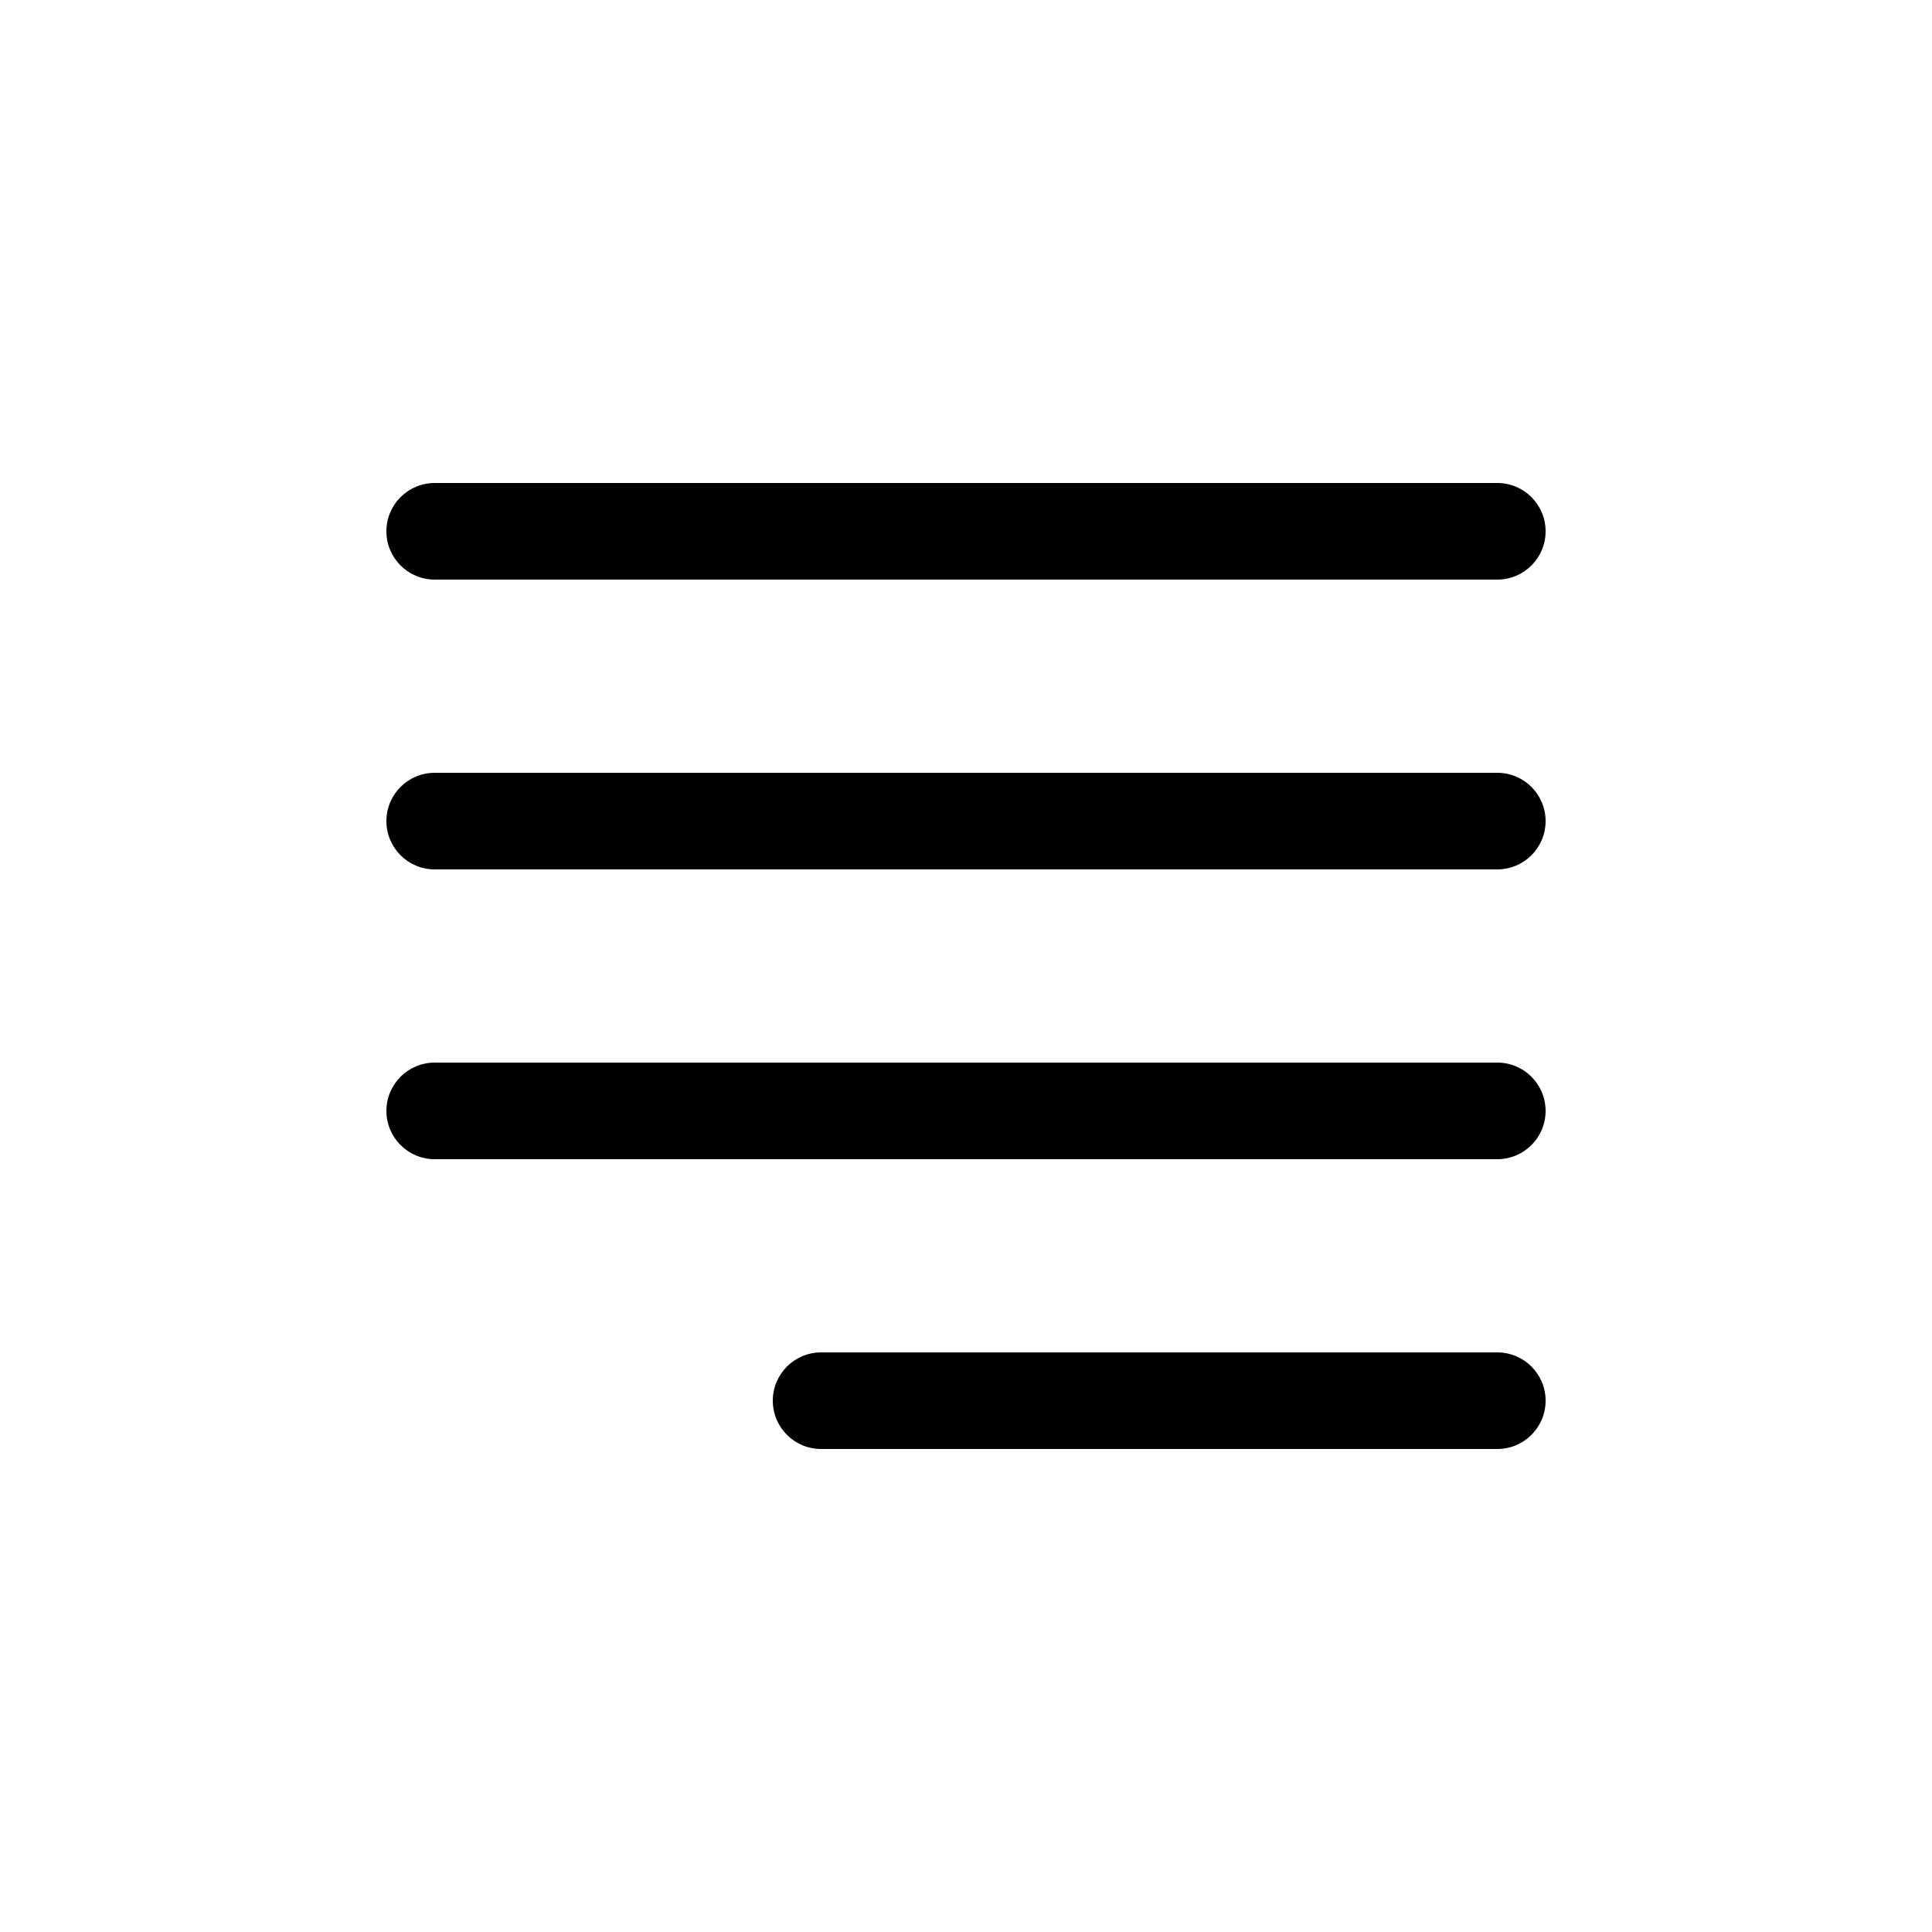
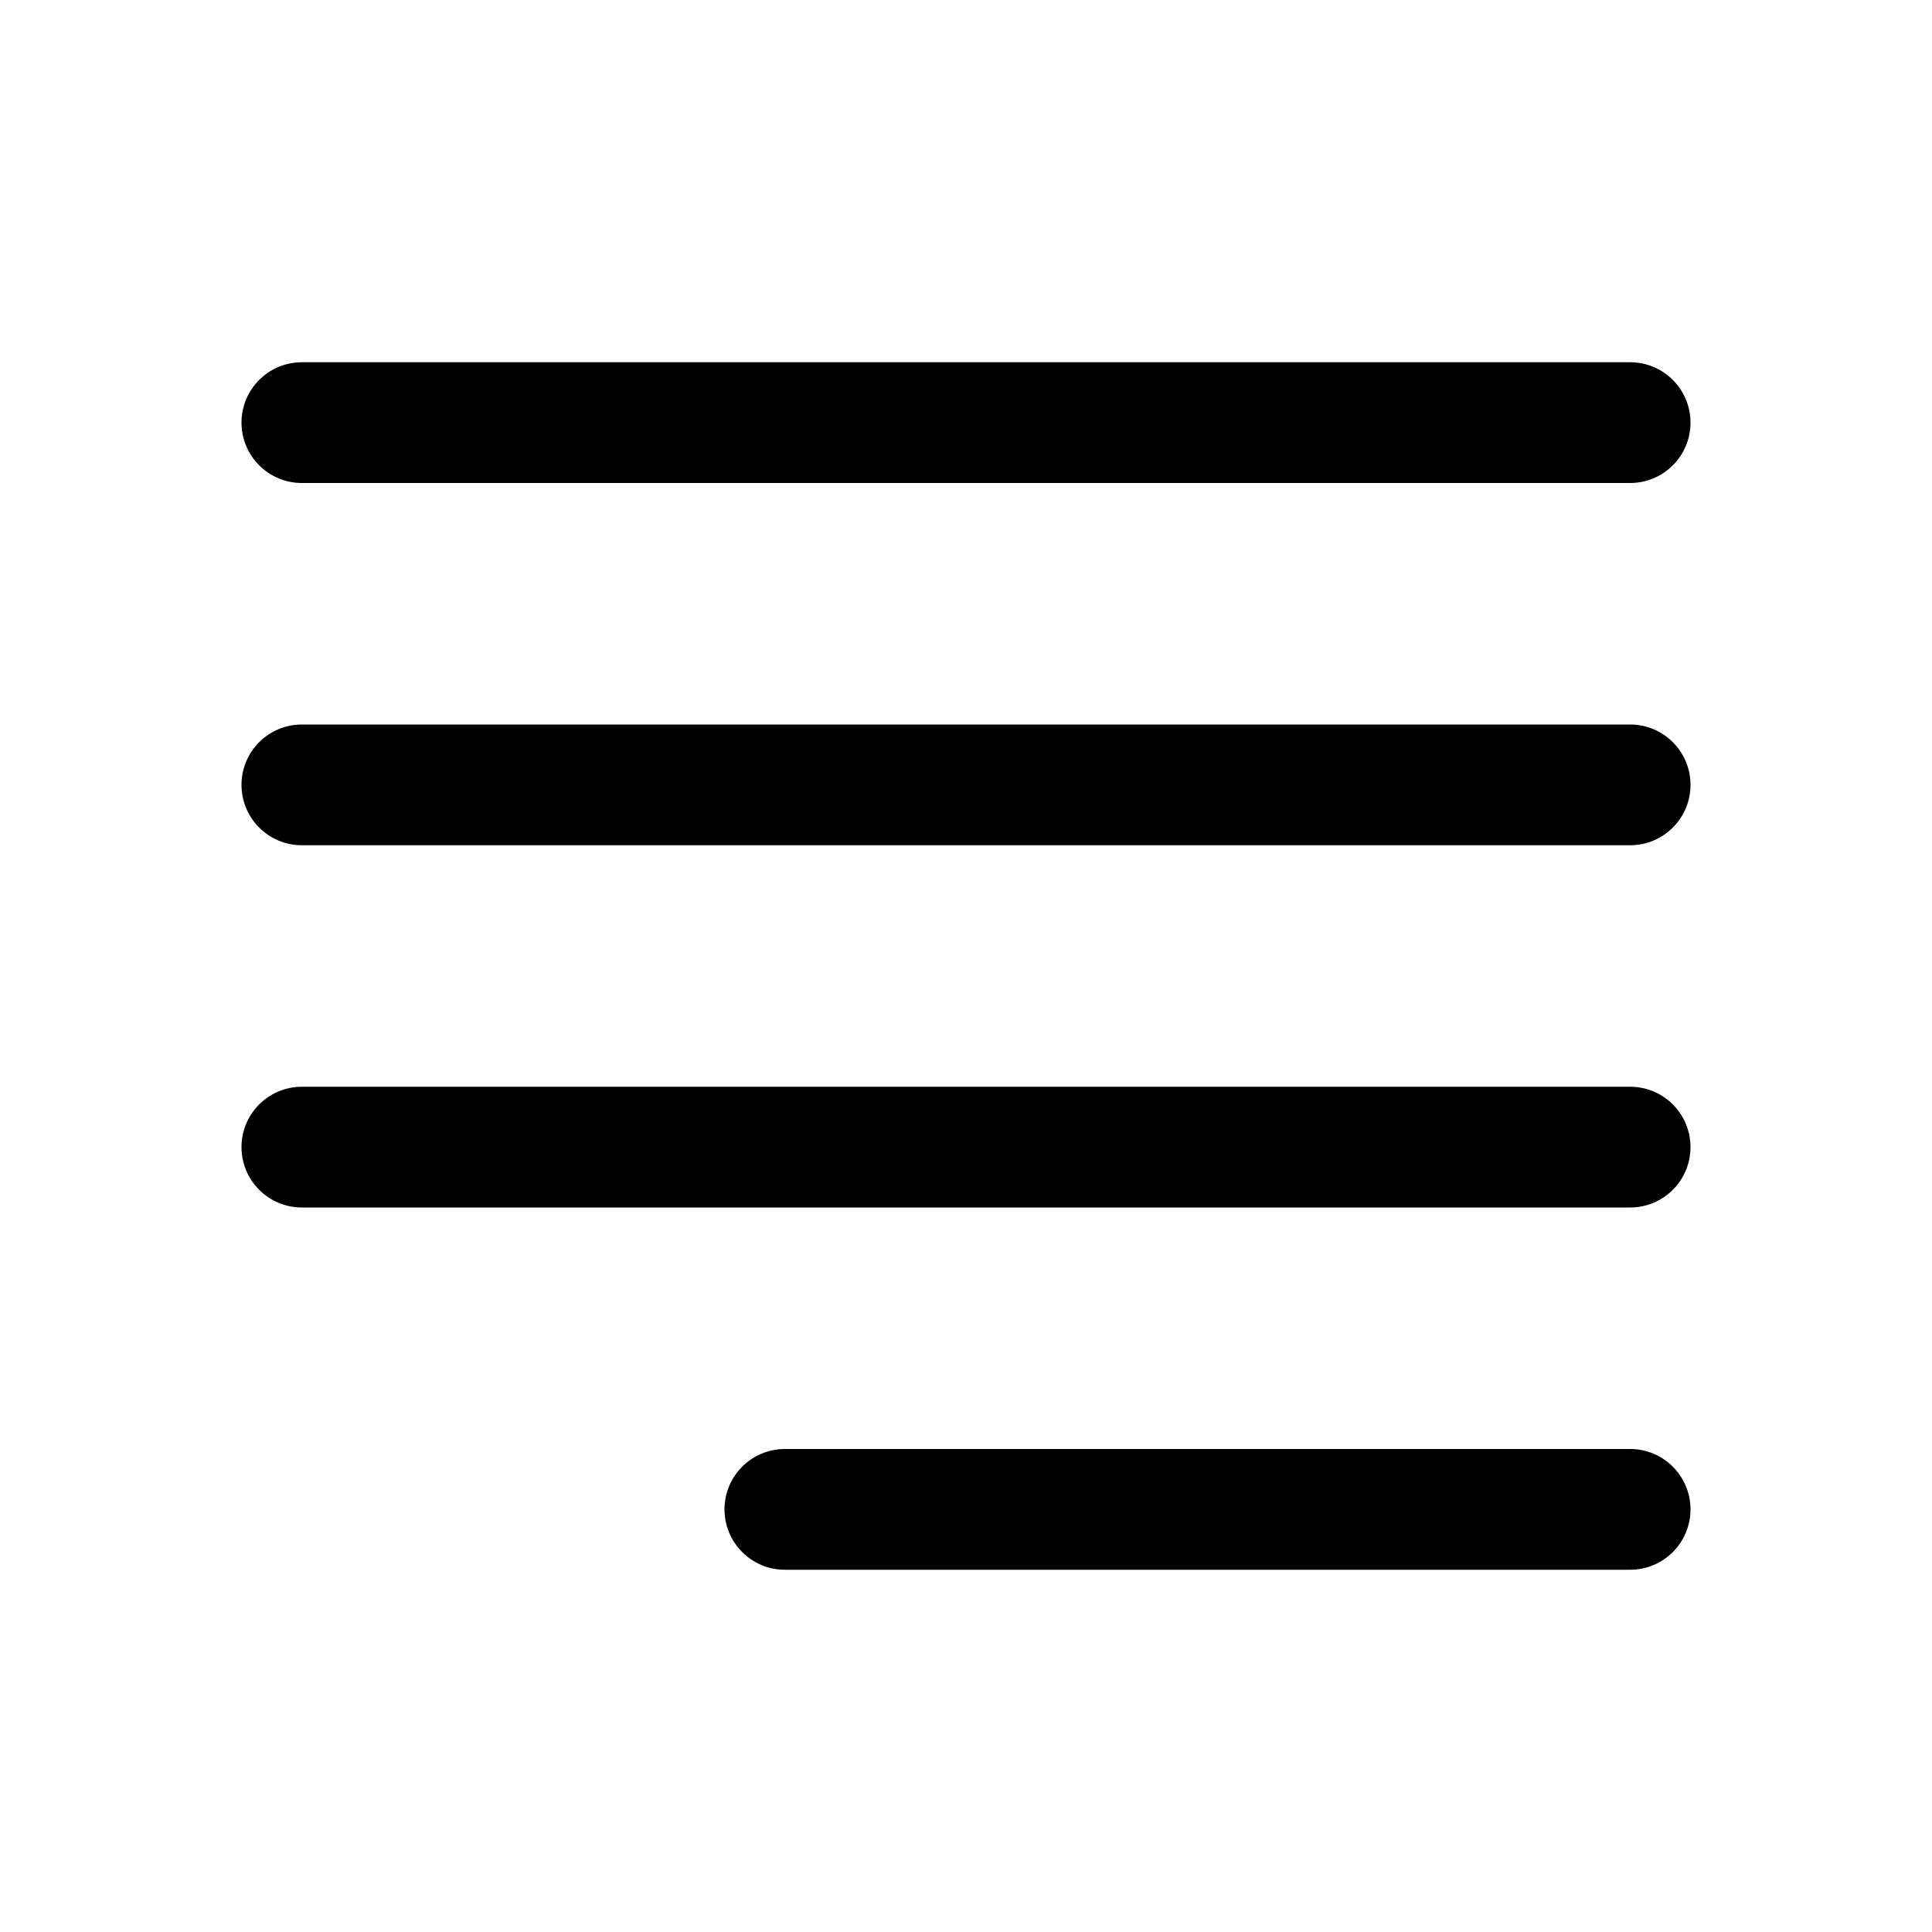
- <svg xmlns="http://www.w3.org/2000/svg" class="bi bi-justify-right" width="1em" height="1em" viewBox="0 0 20 20" fill="currentColor">
-   <path fill-rule="evenodd" d="M8 14.5a.5.5 0 01.5-.5h7a.5.5 0 010 1h-7a.5.5 0 01-.5-.5zm-4-3a.5.5 0 01.5-.5h11a.5.5 0 010 1h-11a.5.5 0 01-.5-.5zm0-3a.5.5 0 01.5-.5h11a.5.5 0 010 1h-11a.5.5 0 01-.5-.5zm0-3a.5.5 0 01.5-.5h11a.5.5 0 010 1h-11a.5.5 0 01-.5-.5z" clip-rule="evenodd" />
+ <svg xmlns="http://www.w3.org/2000/svg" class="bi bi-justify-right" width="1em" height="1em" viewBox="0 0 16 16" fill="currentColor">
+   <path fill-rule="evenodd" d="M6 12.5a.5.5 0 01.5-.5h7a.5.5 0 010 1h-7a.5.5 0 01-.5-.5zm-4-3a.5.5 0 01.5-.5h11a.5.5 0 010 1h-11a.5.5 0 01-.5-.5zm0-3a.5.5 0 01.5-.5h11a.5.5 0 010 1h-11a.5.5 0 01-.5-.5zm0-3a.5.5 0 01.5-.5h11a.5.5 0 010 1h-11a.5.5 0 01-.5-.5z" clip-rule="evenodd" />
</svg>
